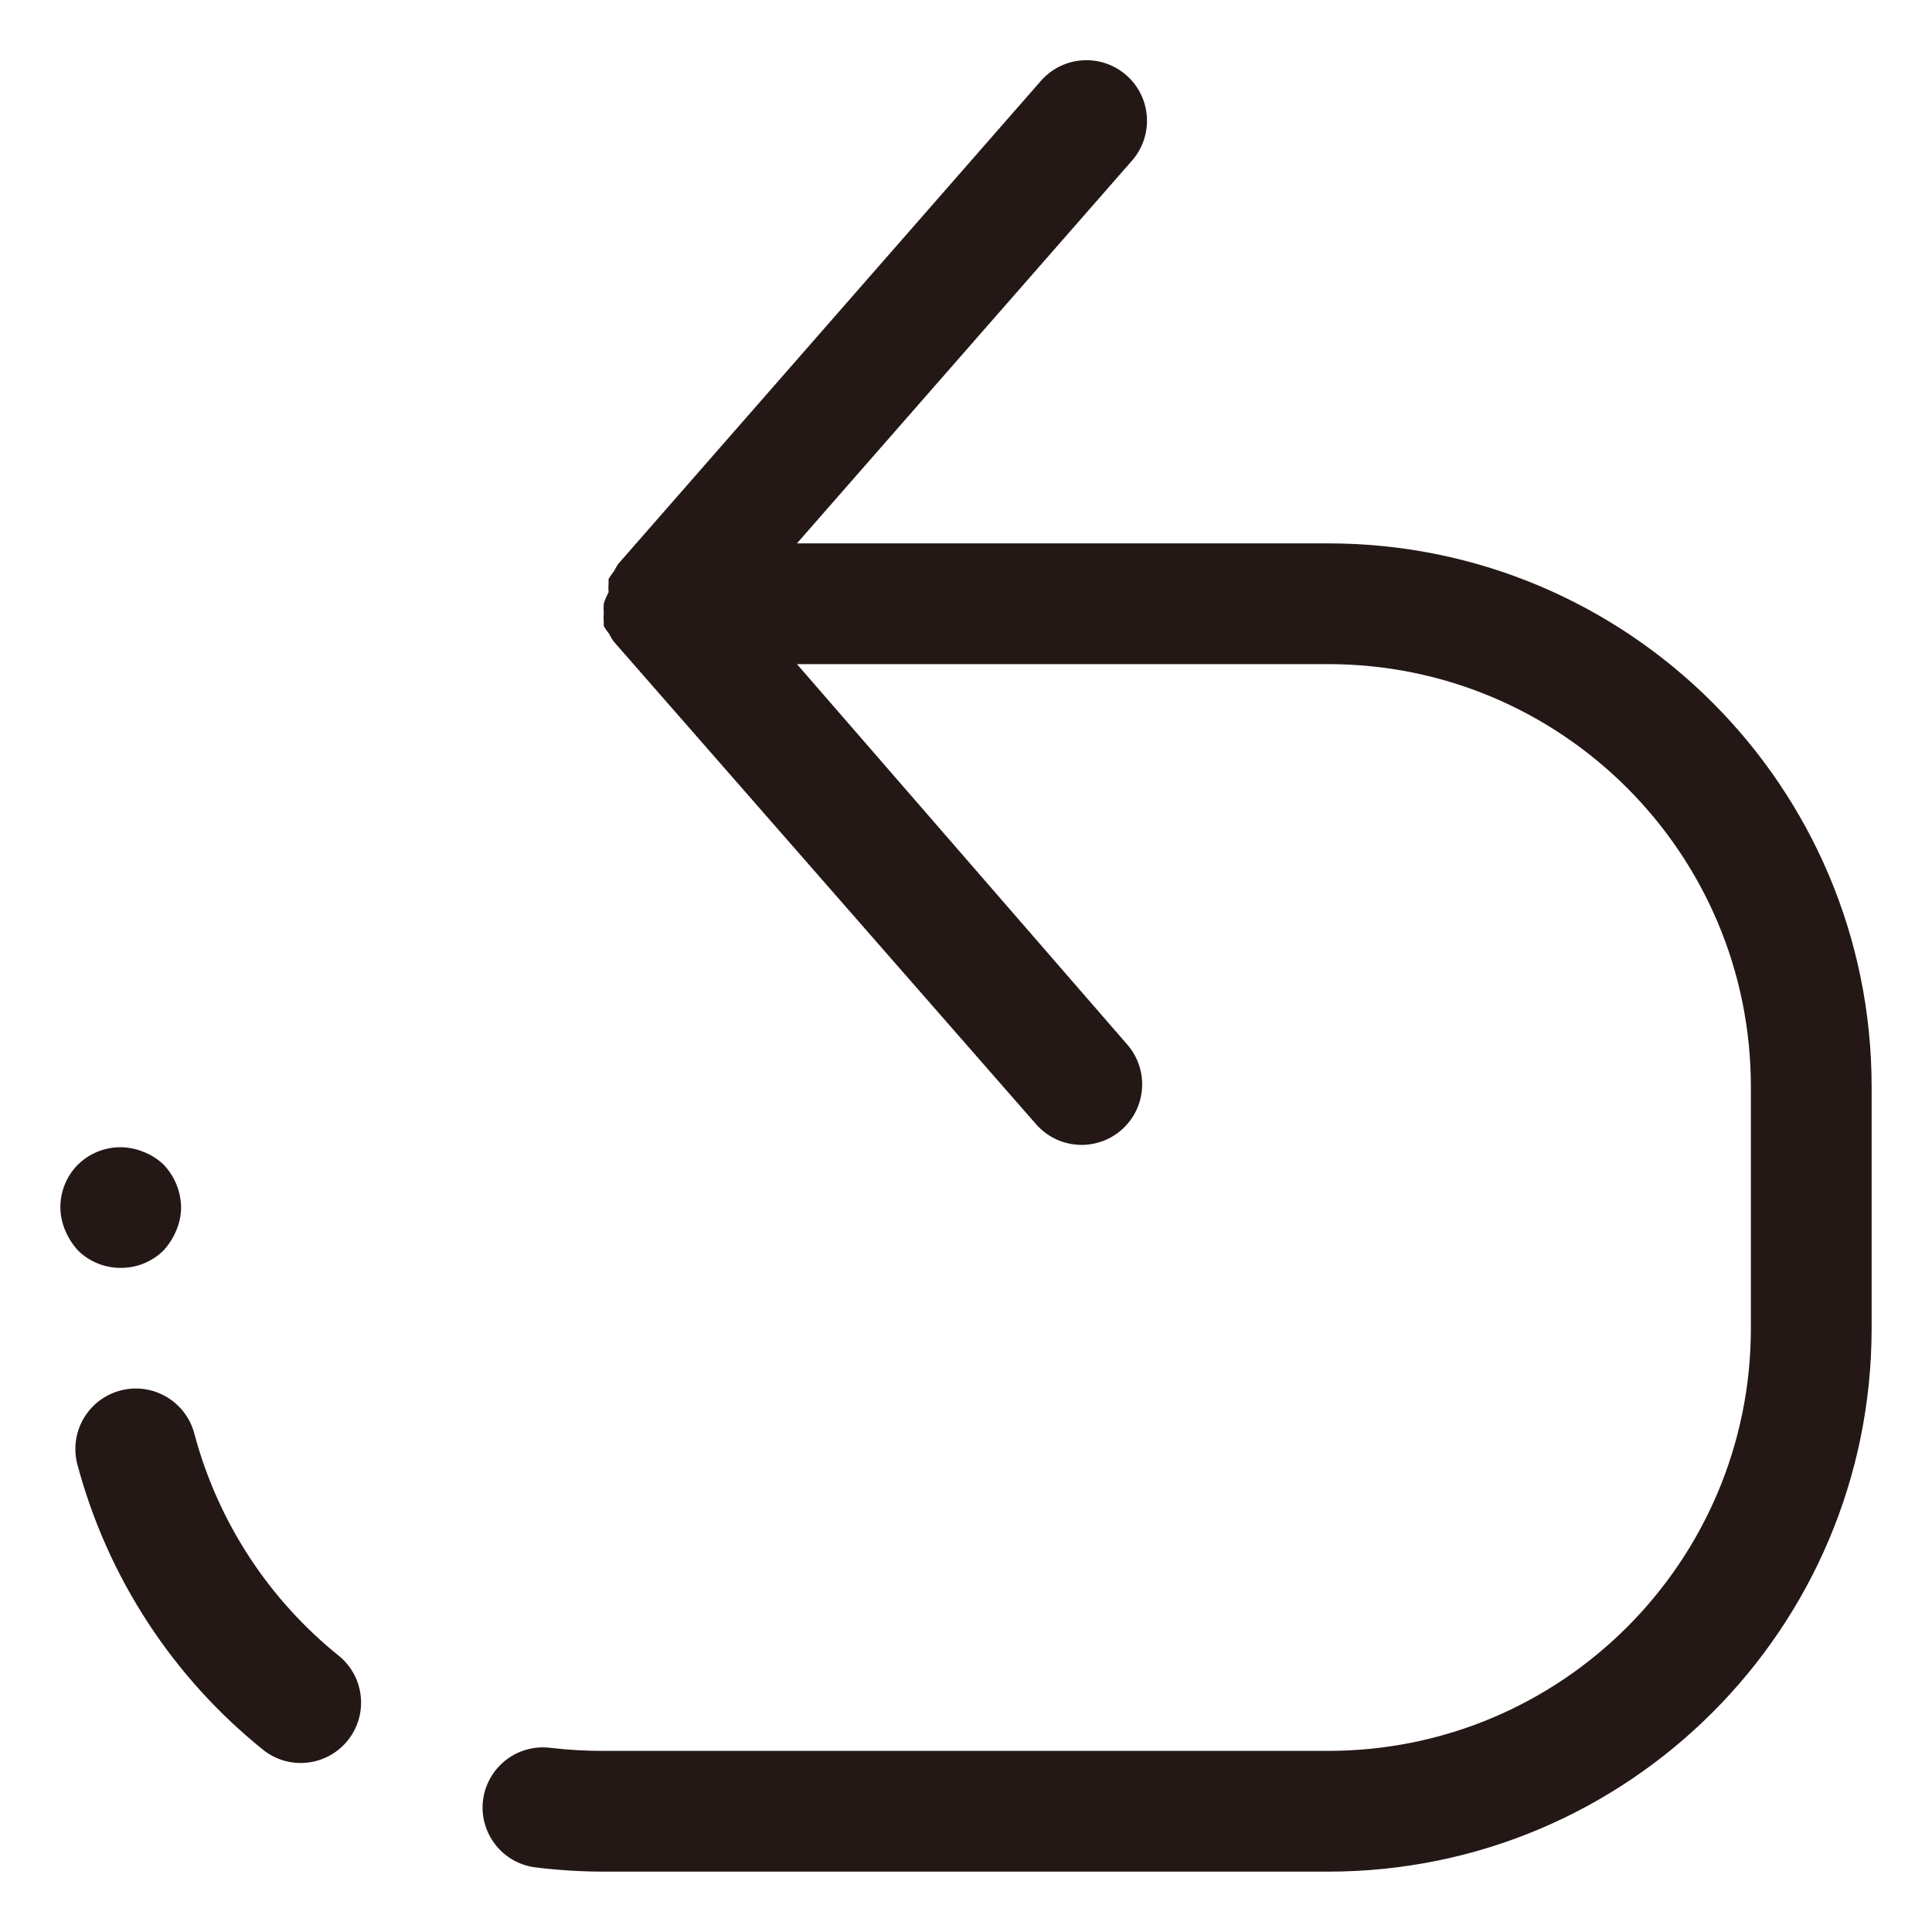
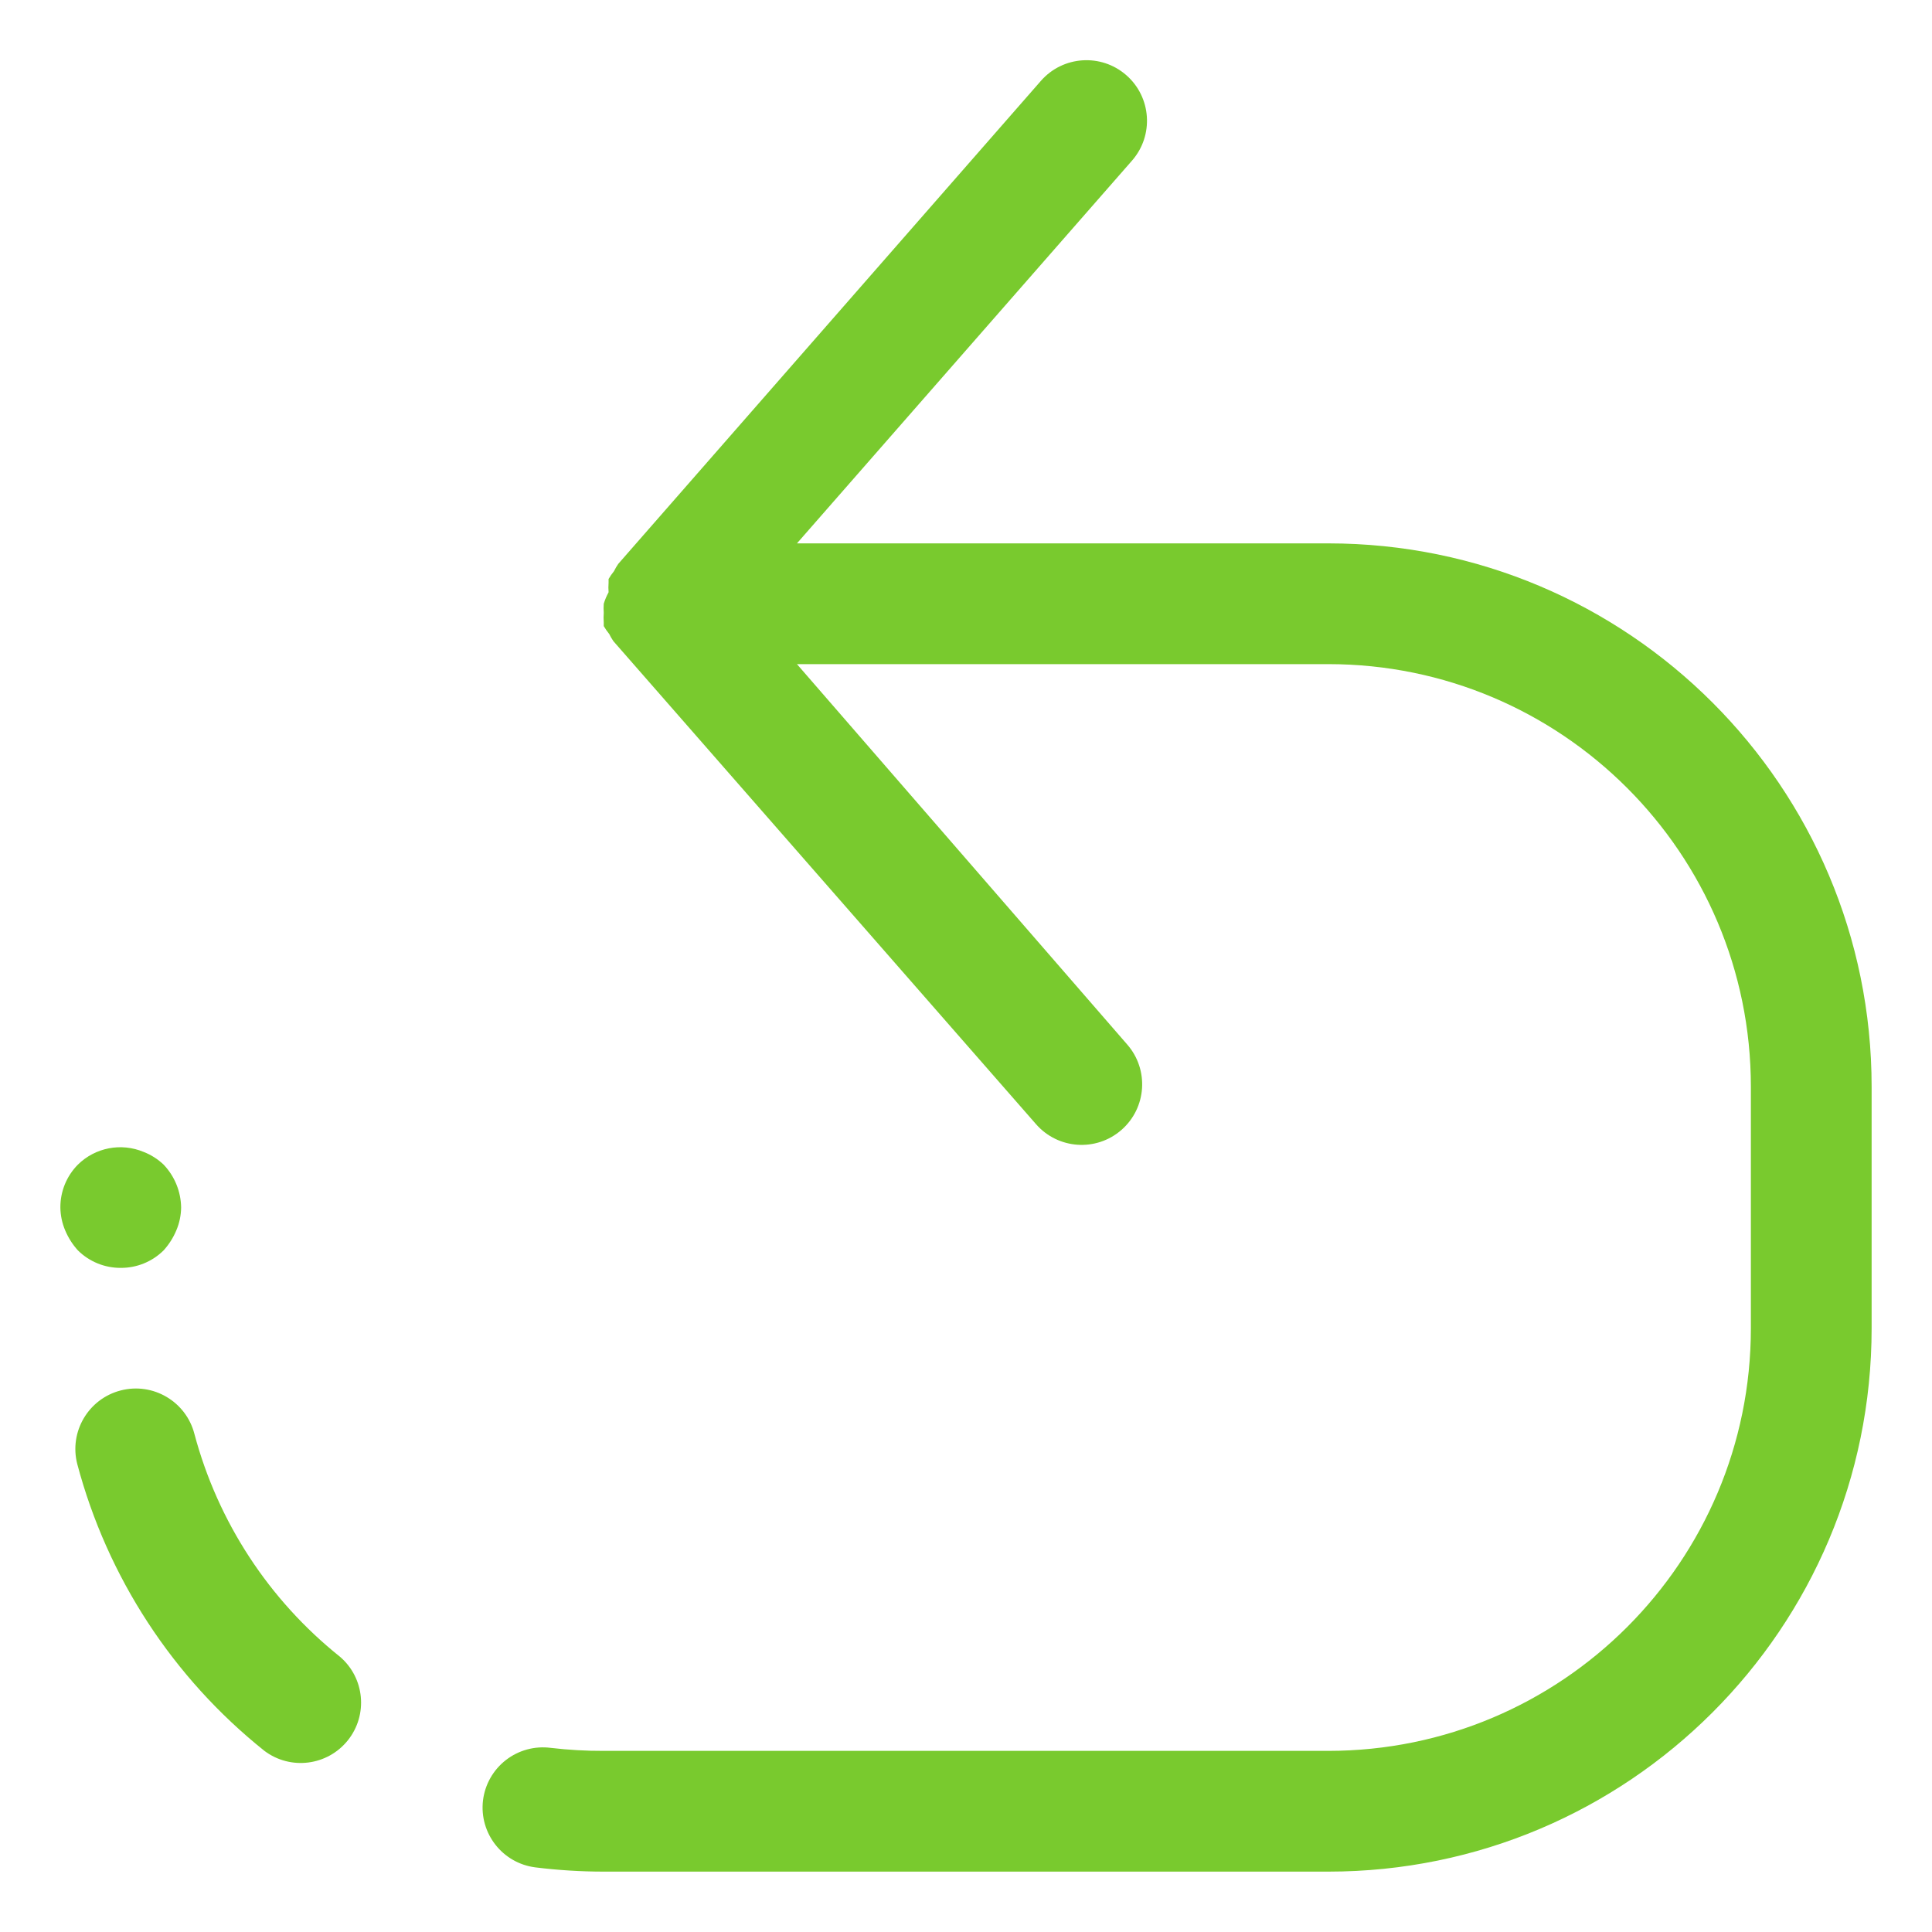
- <svg xmlns="http://www.w3.org/2000/svg" width="800px" height="800px" viewBox="0 0 1024 1024" class="icon" version="1.1">
-   <path d="M704 288h-281.6l177.6-202.88a32 32 0 0 0-48.32-42.24l-224 256a30.08 30.08 0 0 0-2.24 3.84 32 32 0 0 0-2.88 4.16v1.92a32 32 0 0 0 0 5.12A32 32 0 0 0 320 320a32 32 0 0 0 0 4.8 32 32 0 0 0 0 5.12v1.92a32 32 0 0 0 2.88 4.16 30.08 30.08 0 0 0 2.24 3.84l224 256a32 32 0 1 0 48.32-42.24L422.4 352H704a224 224 0 0 1 224 224v128a224 224 0 0 1-224 224H320a232 232 0 0 1-28.16-1.6 32 32 0 0 0-35.84 27.84 32 32 0 0 0 27.84 35.52A295.04 295.04 0 0 0 320 992h384a288 288 0 0 0 288-288v-128a288 288 0 0 0-288-288zM103.04 760a32 32 0 0 0-62.08 16A289.92 289.92 0 0 0 140.16 928a32 32 0 0 0 40-49.92 225.6 225.6 0 0 1-77.12-118.08zM64 672a32 32 0 0 0 22.72-9.28 37.12 37.12 0 0 0 6.72-10.56A32 32 0 0 0 96 640a33.6 33.6 0 0 0-9.28-22.72 32 32 0 0 0-10.56-6.72 32 32 0 0 0-34.88 6.72A32 32 0 0 0 32 640a32 32 0 0 0 2.56 12.16 37.12 37.12 0 0 0 6.72 10.56A32 32 0 0 0 64 672z" fill="#231815" />
+ <svg xmlns="http://www.w3.org/2000/svg" width="800px" height="800px" viewBox="0 0 1024 1024" class="icon" version="1.1" fill="#000000">
+   <g id="SVGRepo_bgCarrier" stroke-width="0" />
+   <g id="SVGRepo_tracerCarrier" stroke-linecap="round" stroke-linejoin="round" />
+   <g id="SVGRepo_iconCarrier">
+     <path d="M704 288h-281.6l177.6-202.88a32 32 0 0 0-48.32-42.24l-224 256a30.08 30.08 0 0 0-2.24 3.84 32 32 0 0 0-2.88 4.16v1.92a32 32 0 0 0 0 5.12A32 32 0 0 0 320 320a32 32 0 0 0 0 4.8 32 32 0 0 0 0 5.12v1.92a32 32 0 0 0 2.88 4.16 30.08 30.08 0 0 0 2.24 3.84l224 256a32 32 0 1 0 48.32-42.24L422.4 352H704a224 224 0 0 1 224 224v128a224 224 0 0 1-224 224H320a232 232 0 0 1-28.16-1.6 32 32 0 0 0-35.84 27.84 32 32 0 0 0 27.84 35.52A295.04 295.04 0 0 0 320 992h384a288 288 0 0 0 288-288v-128a288 288 0 0 0-288-288zM103.04 760a32 32 0 0 0-62.08 16A289.92 289.92 0 0 0 140.16 928a32 32 0 0 0 40-49.92 225.6 225.6 0 0 1-77.12-118.08zM64 672a32 32 0 0 0 22.72-9.28 37.12 37.12 0 0 0 6.72-10.56A32 32 0 0 0 96 640a33.6 33.6 0 0 0-9.28-22.72 32 32 0 0 0-10.56-6.72 32 32 0 0 0-34.88 6.72A32 32 0 0 0 32 640a32 32 0 0 0 2.56 12.16 37.12 37.12 0 0 0 6.72 10.56A32 32 0 0 0 64 672z" fill="#79ca2e" />
+   </g>
</svg>
